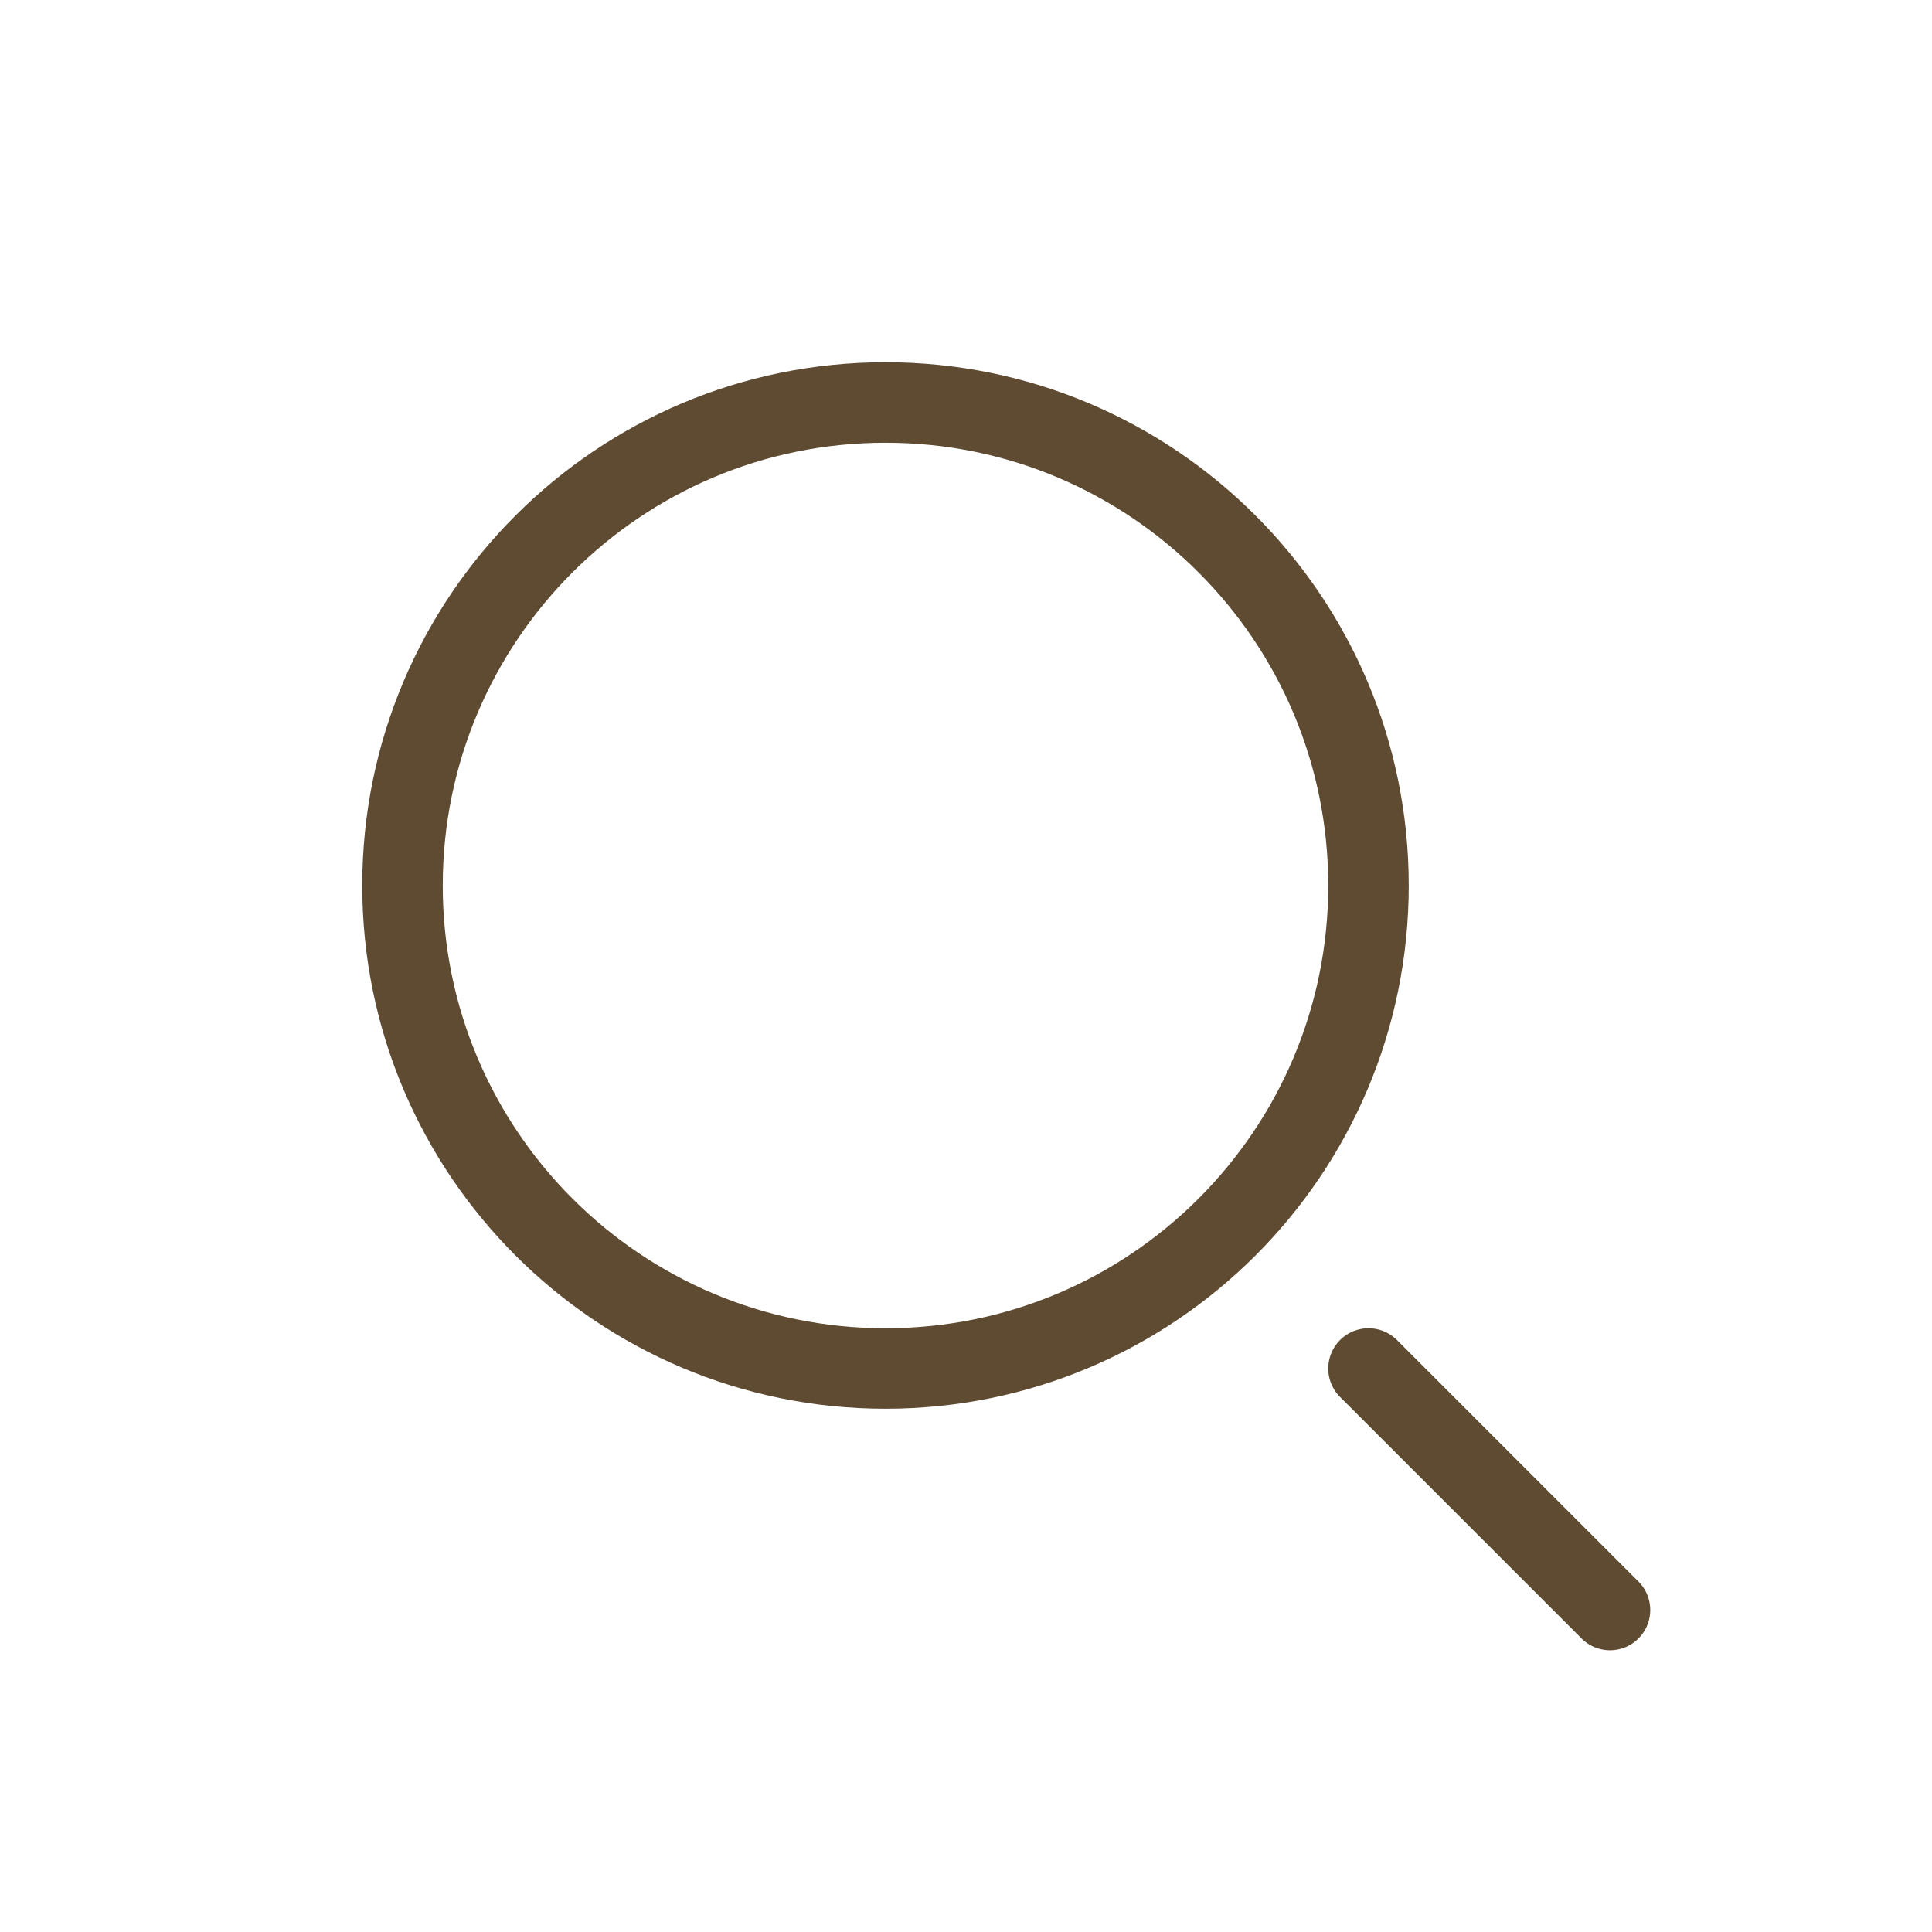
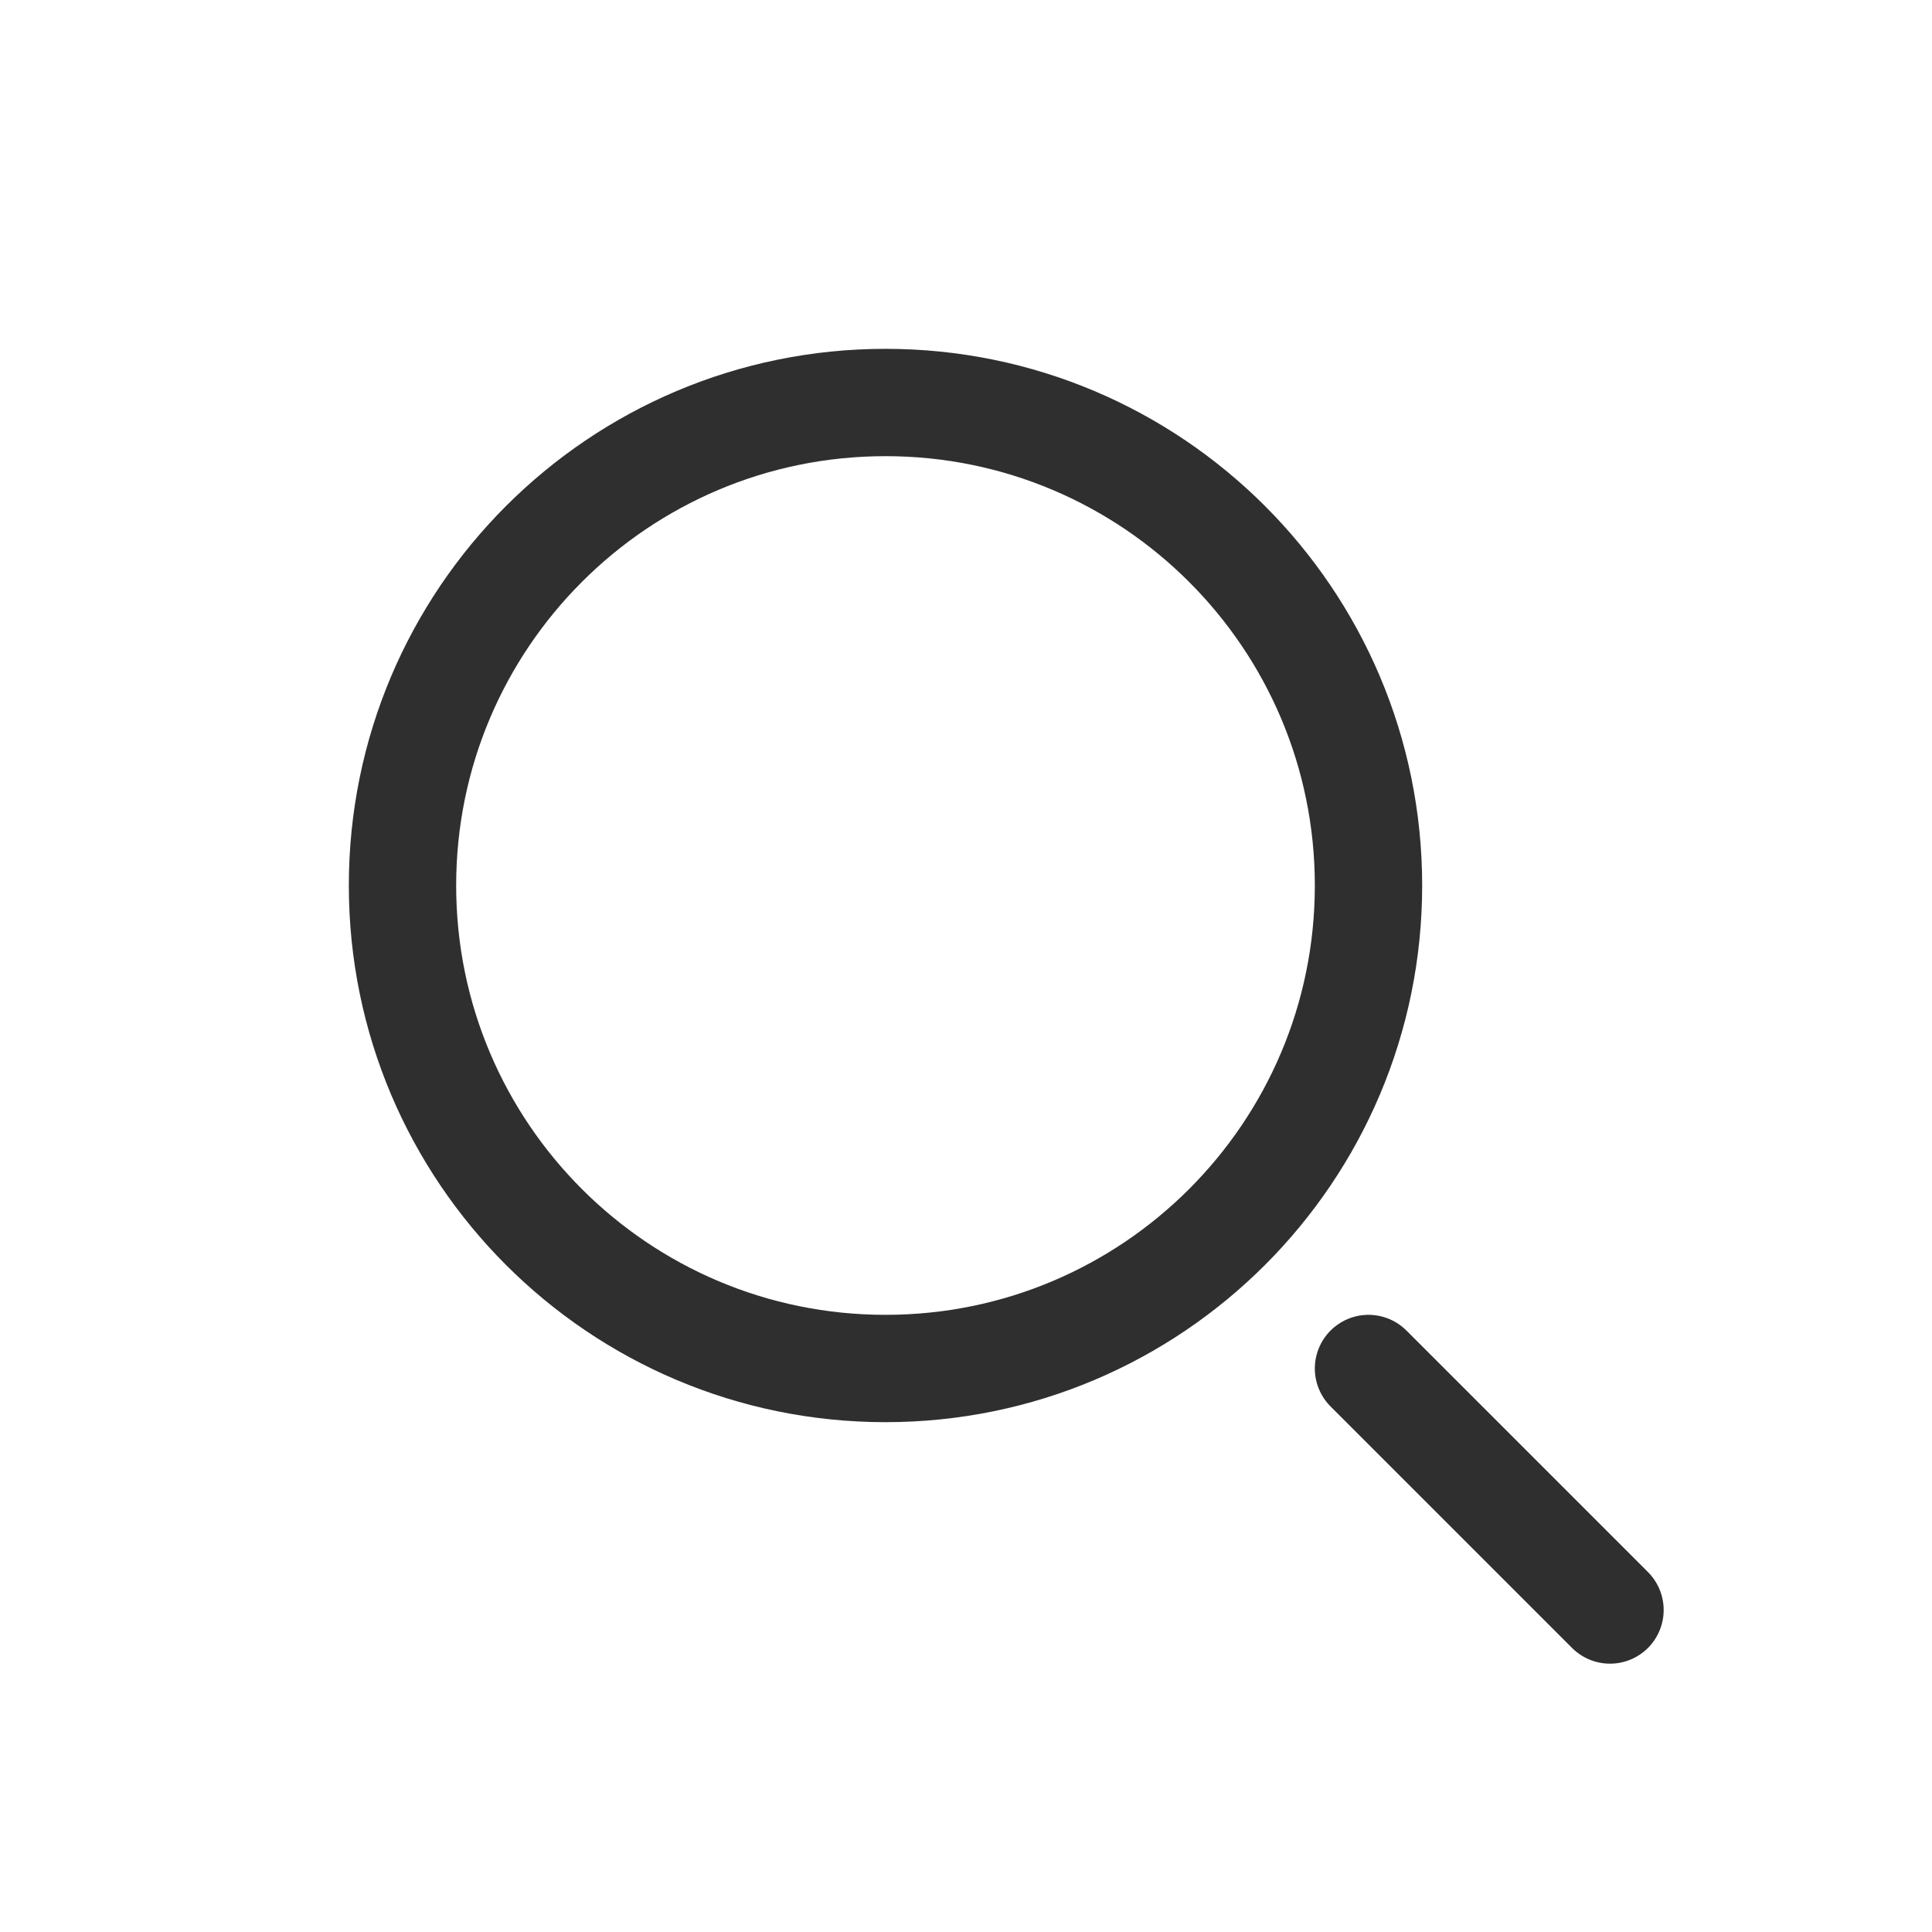
- <svg xmlns="http://www.w3.org/2000/svg" width="24" height="24" viewBox="0 0 24 24" fill="none">
-   <circle cx="11" cy="11" r="6" stroke="#5F4A32" />
-   <path d="M20 20L17 17" stroke="#5F4A32" stroke-linecap="round" />
+ <svg xmlns="http://www.w3.org/2000/svg" width="36" height="36" viewBox="0 0 36 36" fill="none">
+   <circle cx="16.5" cy="16.5" r="9" stroke="#2F2F2F" stroke-width="2" />
+   <path d="M30 30L25.5 25.5" stroke="#2F2F2F" stroke-width="2" stroke-linecap="round" />
</svg>
